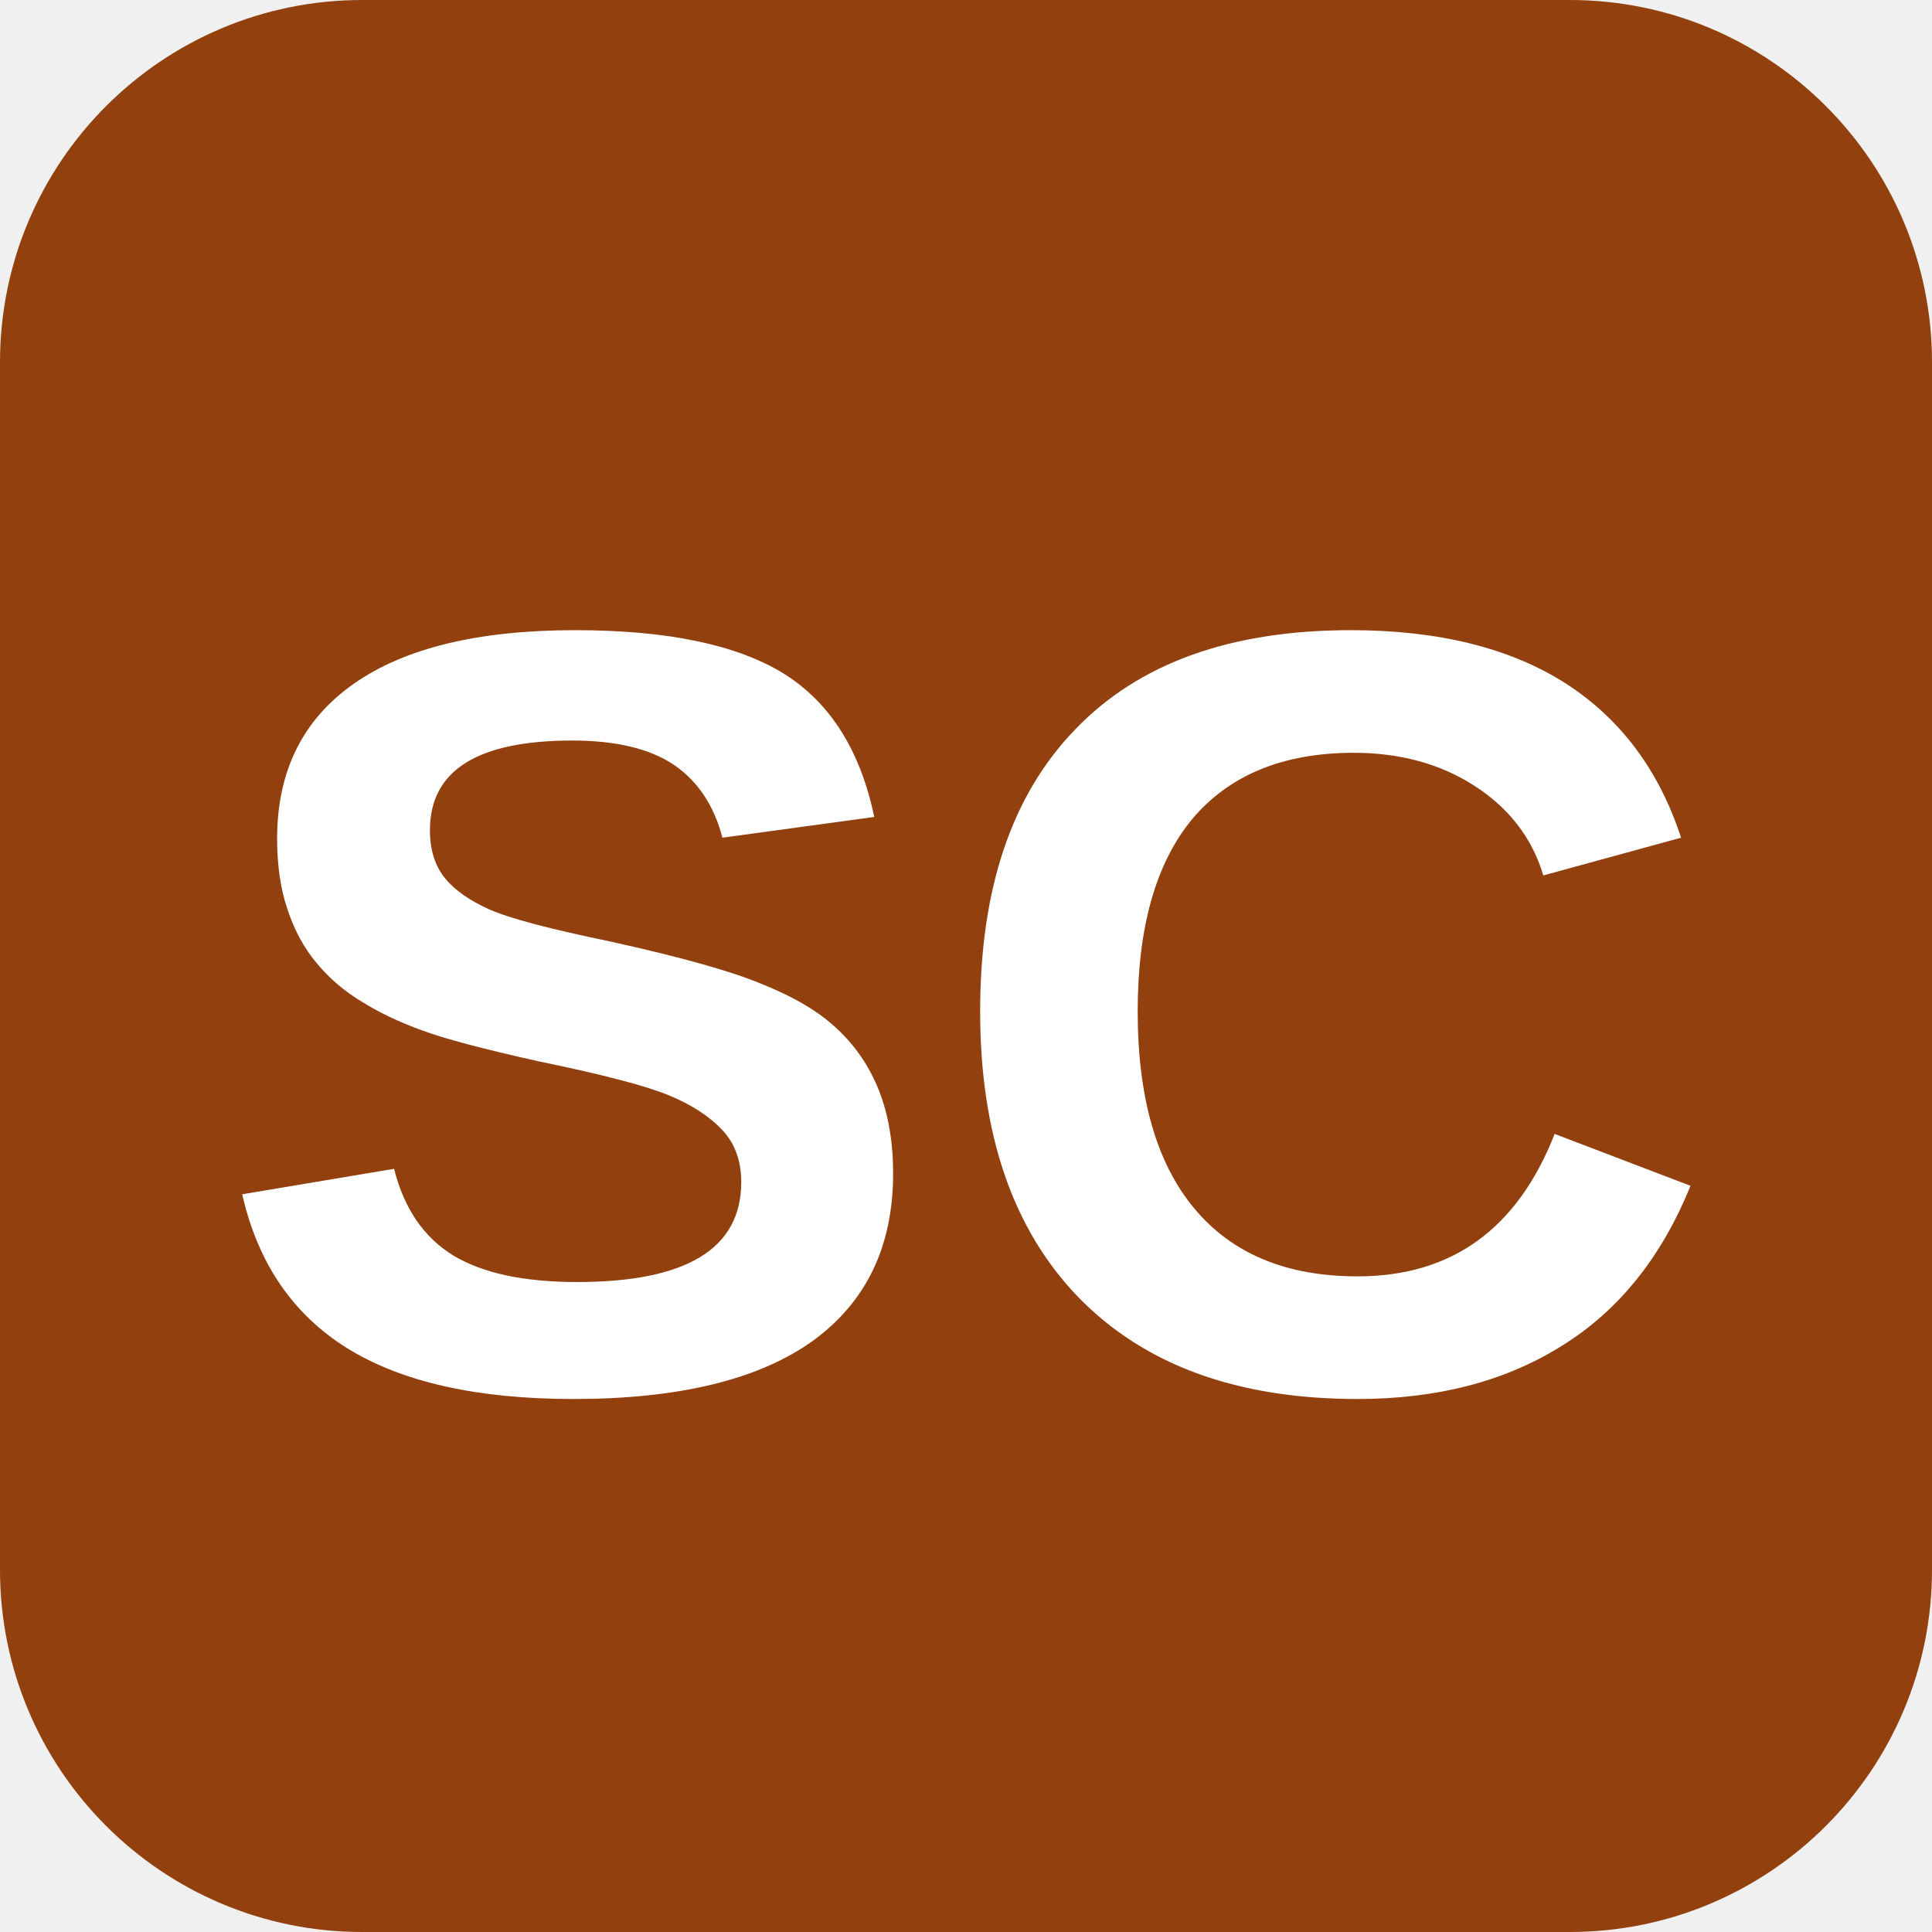
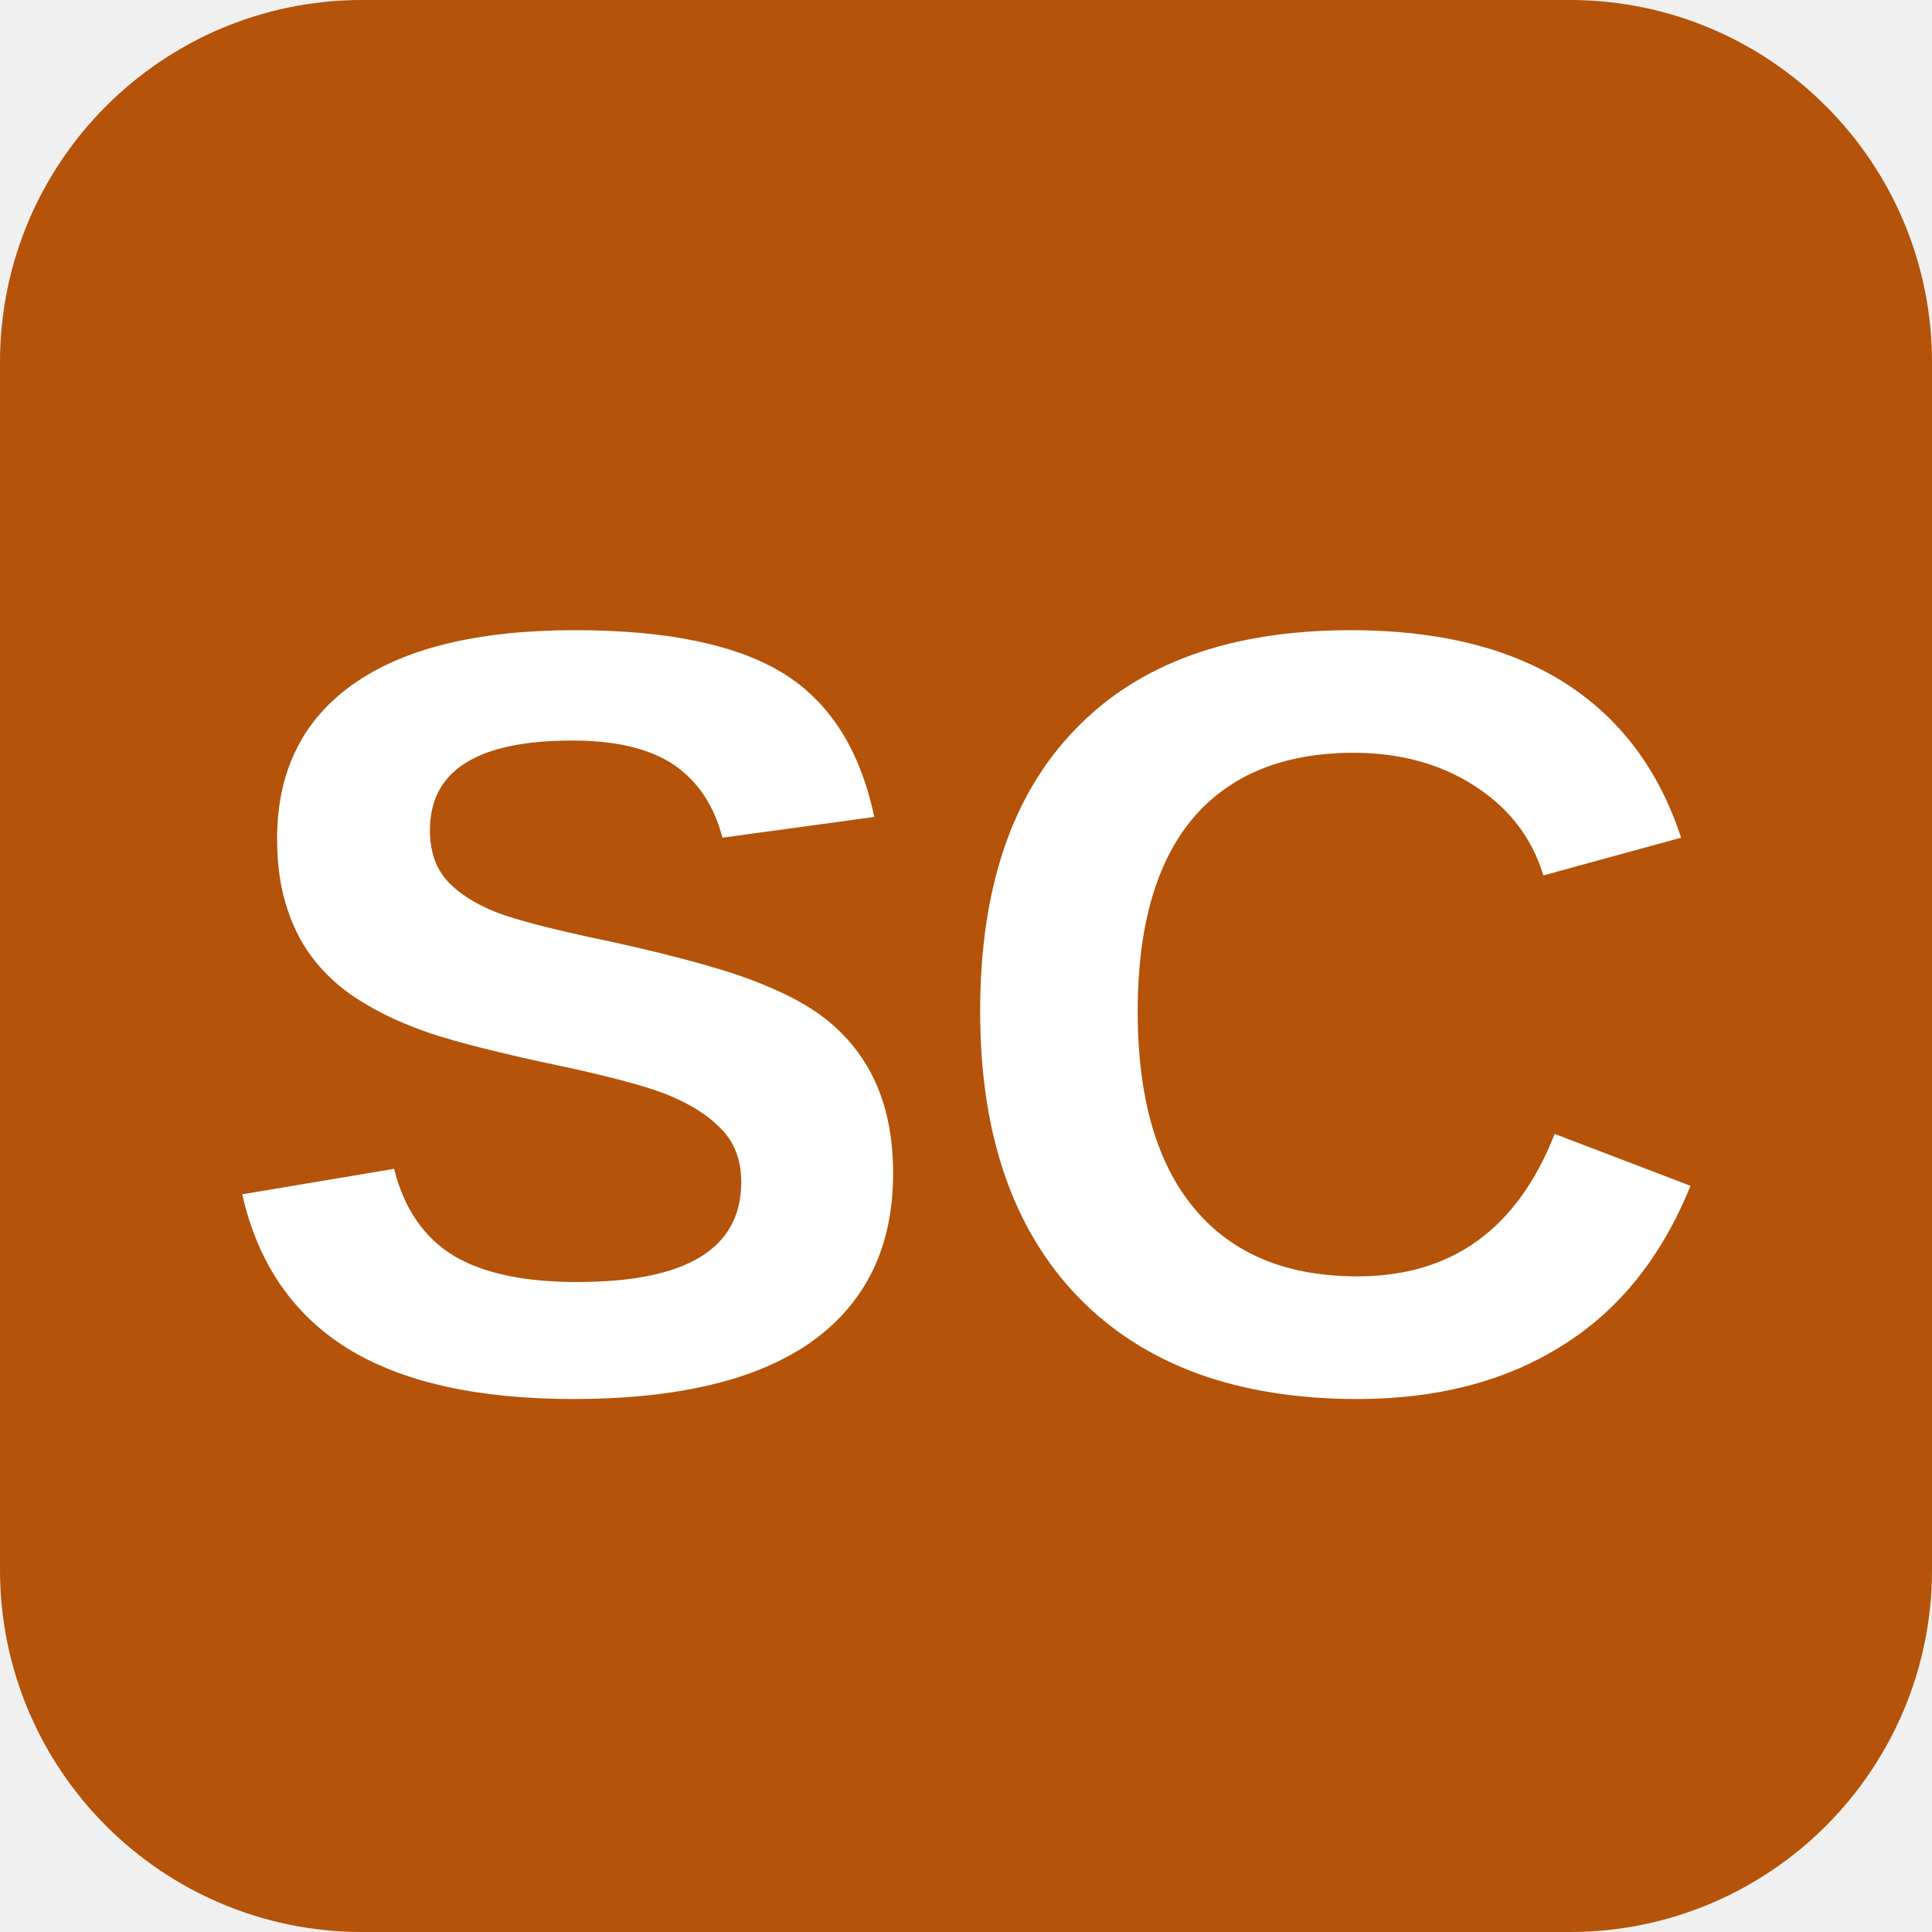
<svg xmlns="http://www.w3.org/2000/svg" viewBox="0 0 32 32">
-   <rect width="32" height="32" rx="6" fill="#92400e" />
+   <rect width="32" height="32" rx="6" fill="#b45309" />
  <text x="16" y="23" text-anchor="middle" font-family="Arial,sans-serif" font-weight="bold" font-size="18" fill="white">SC</text>
</svg>
